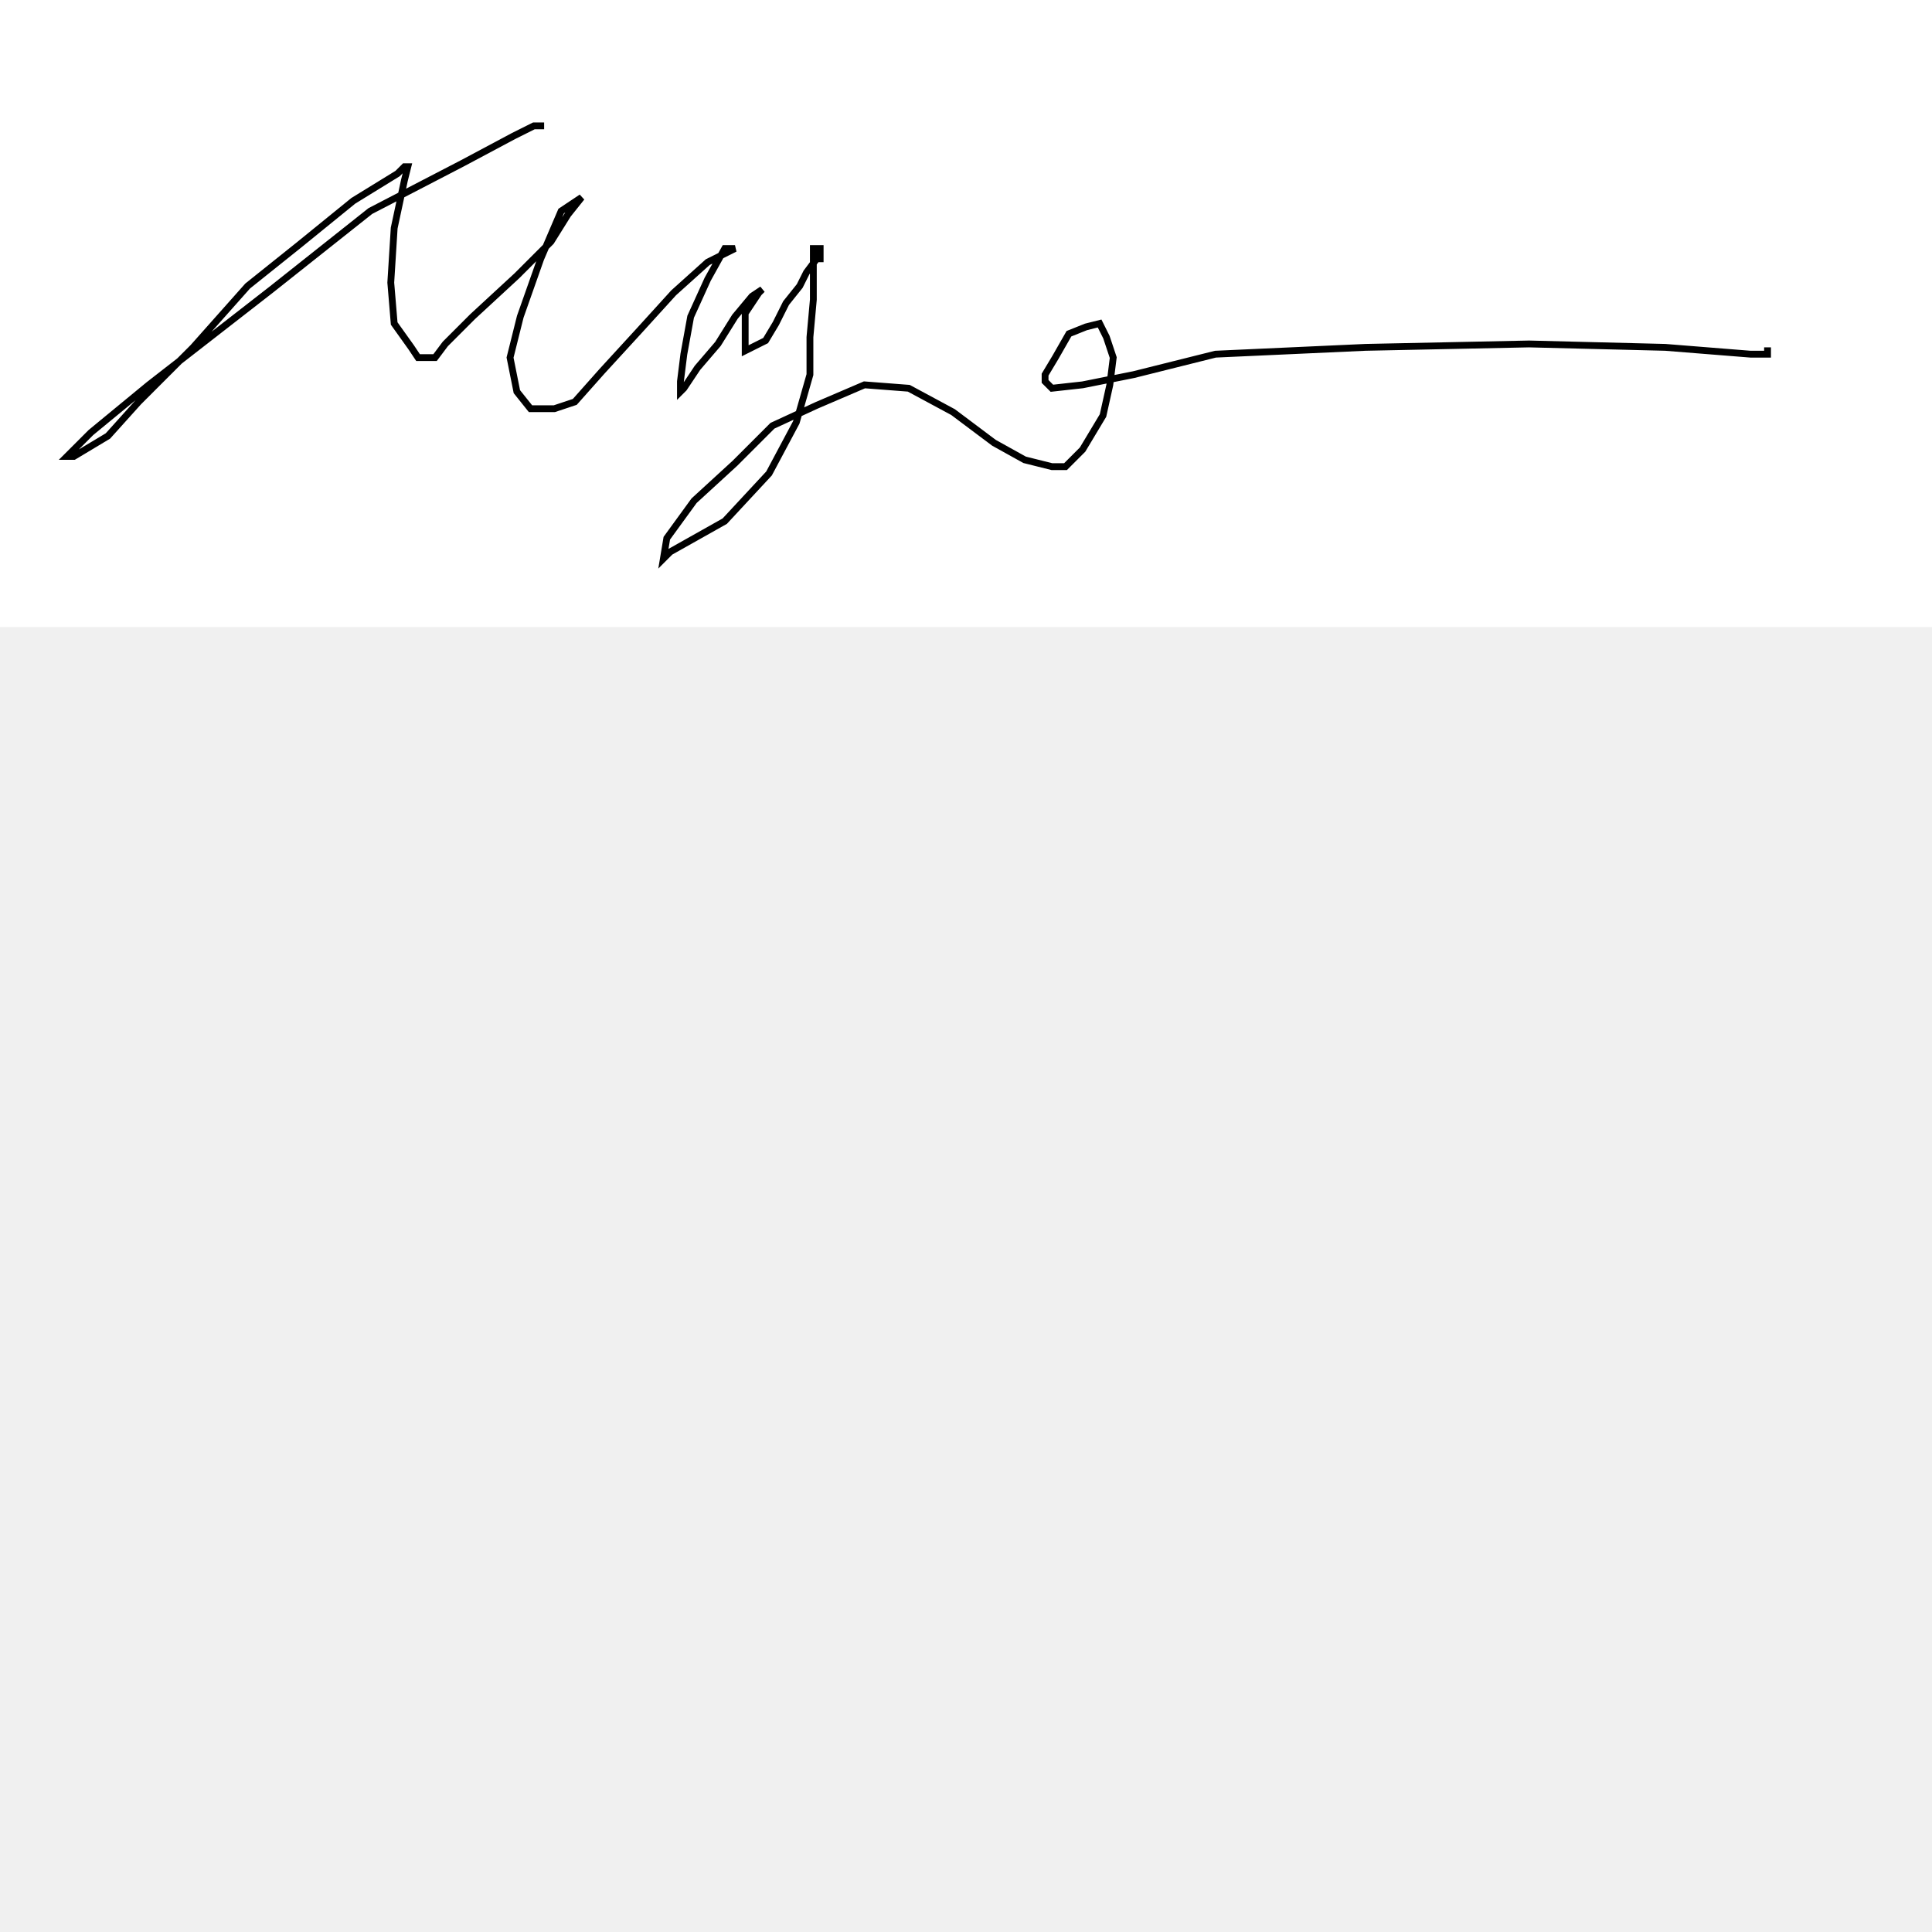
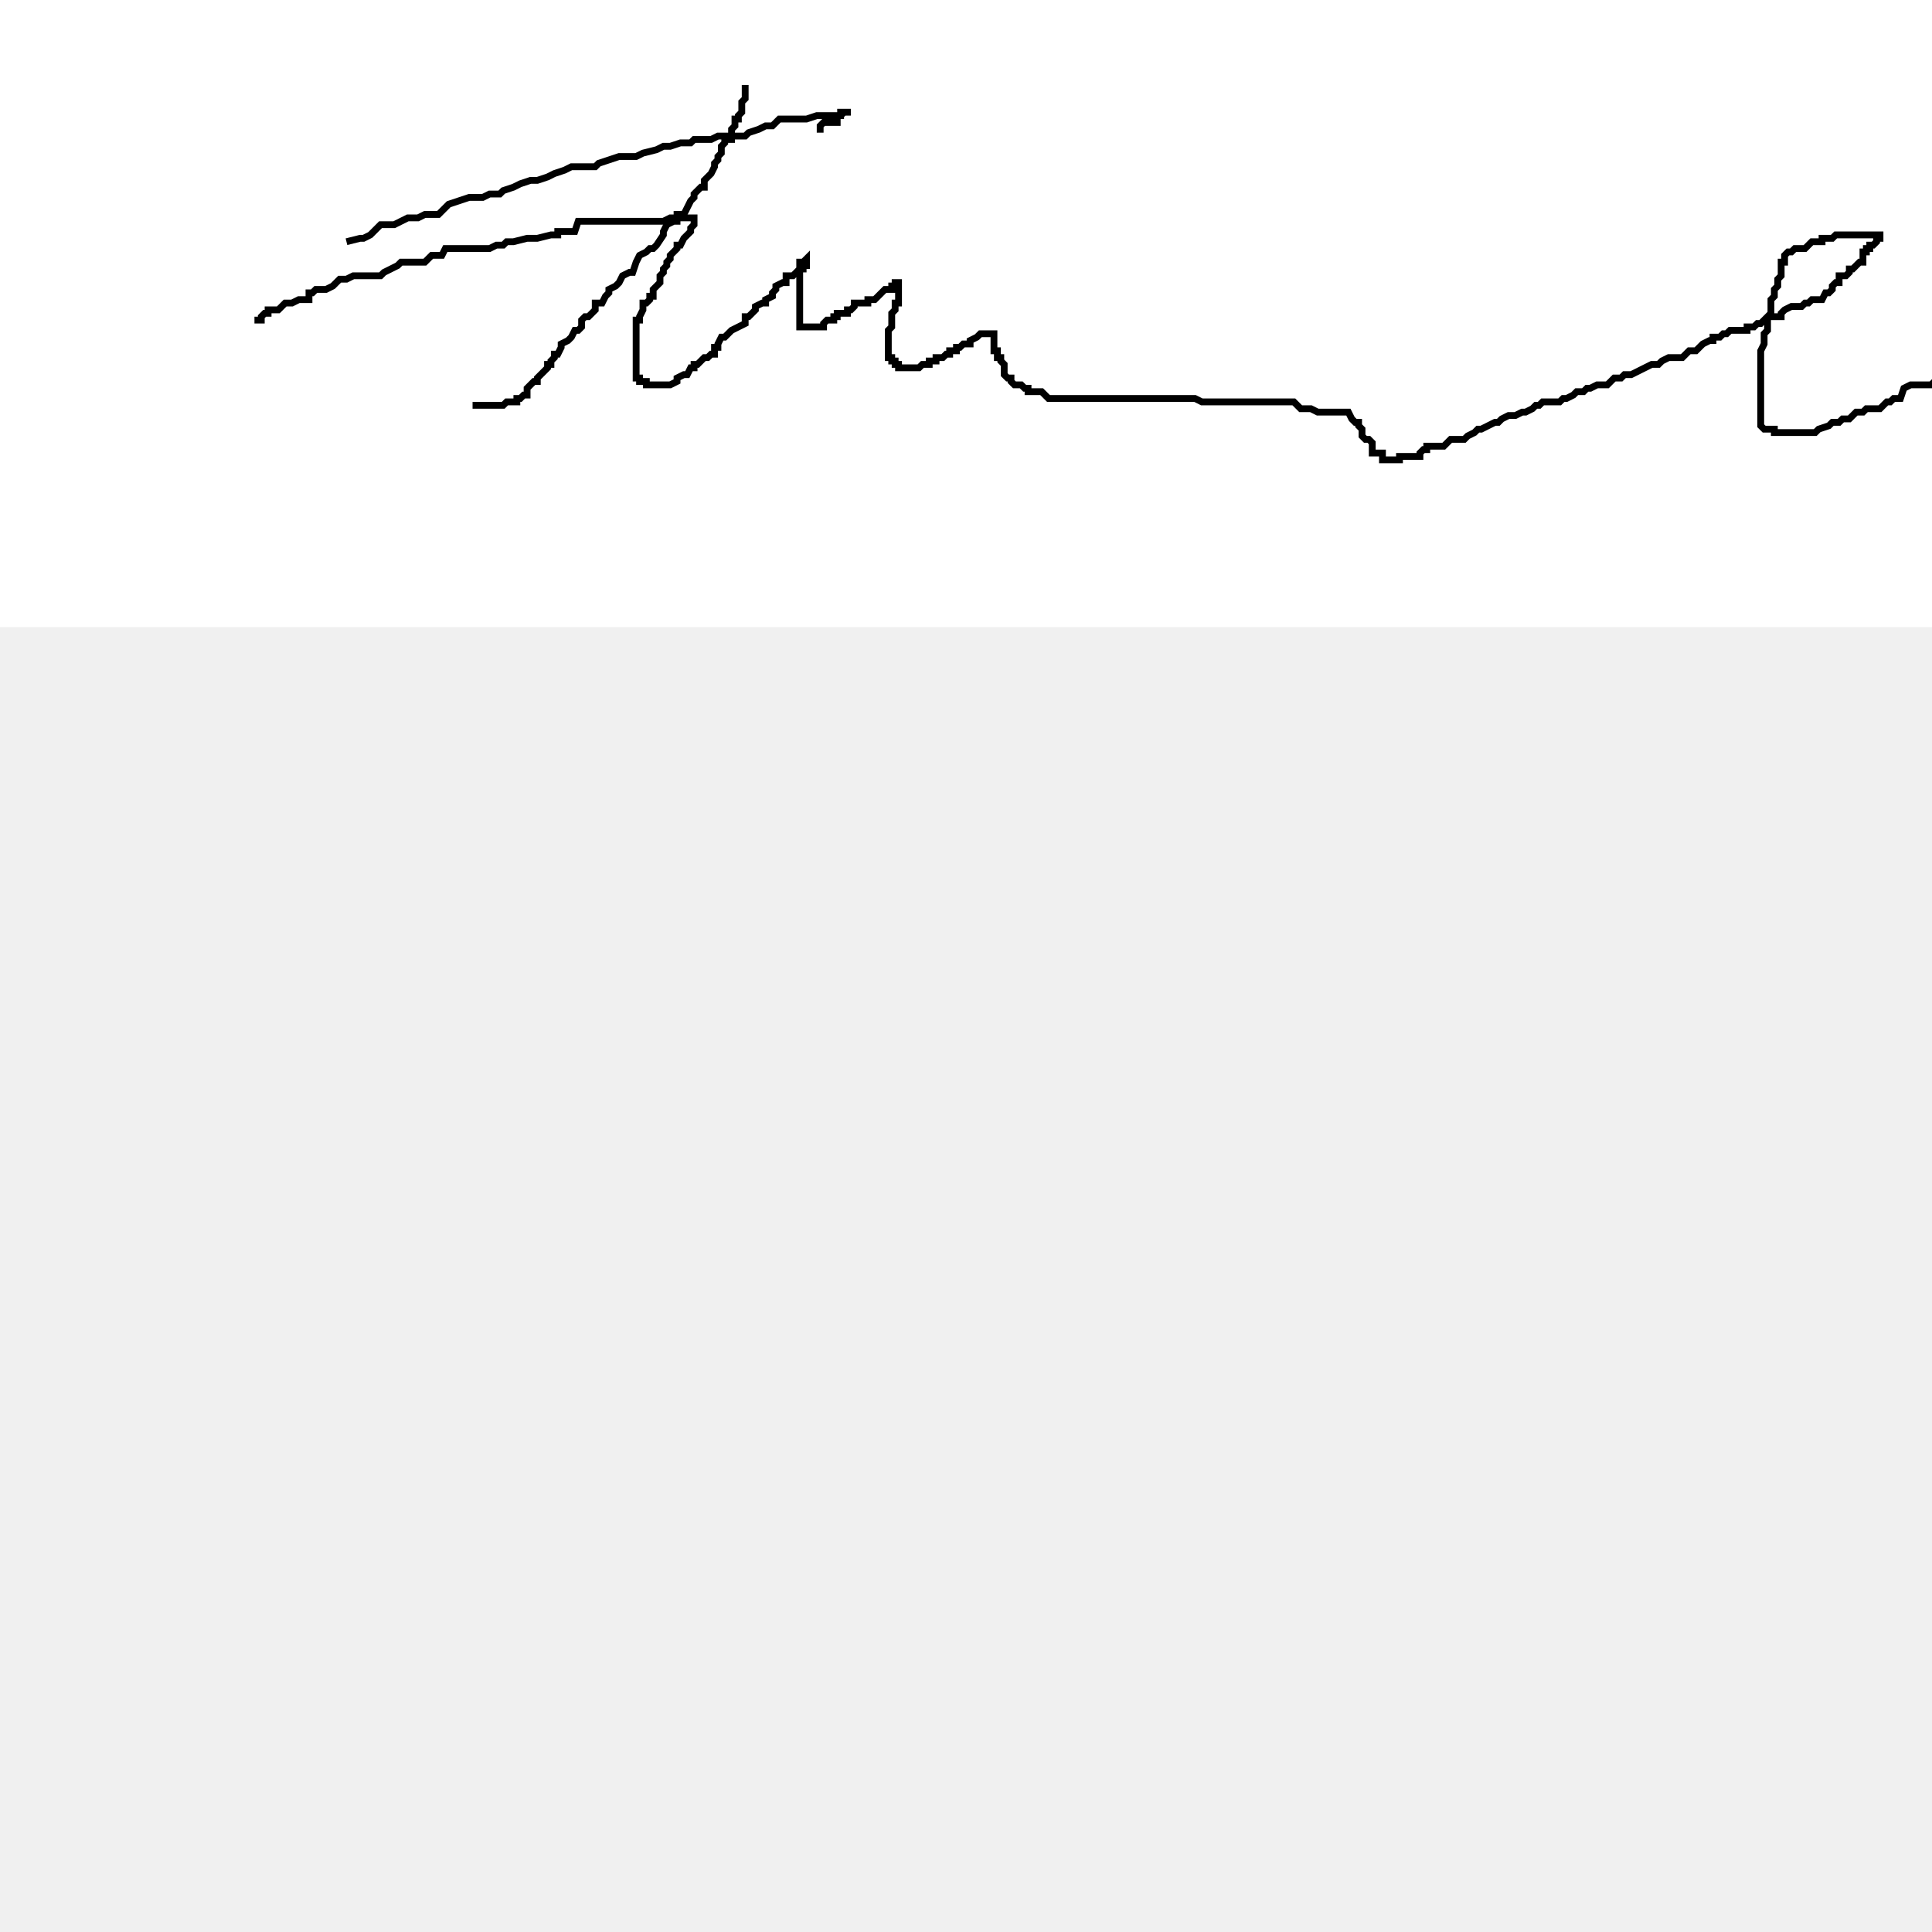
<svg xmlns="http://www.w3.org/2000/svg" width="15cm" height="15cm">
  <g fill="#fff">
    <rect x="0" y="0" width="720" height="184" />
    <g fill="none" stroke="#000" stroke-width="2">
-       <polyline points="158.67,35.93 158.67,36.93 156.67,36.93 150.67,39.93 135.67,47.93 108.67,61.93 79.67,84.93 43.67,112.93 26.67,126.93 19.67,133.93 21.67,133.93 31.67,127.93 40.67,117.93 56.67,101.93 72.67,83.93 87.67,71.93 103.67,58.93 116.67,50.93 118.67,48.93 119.67,48.93 118.67,52.93 115.67,66.93 114.67,82.93 115.67,94.93 120.67,101.93 122.67,104.93 127.67,104.93 130.67,100.93 138.67,92.93 151.67,80.93 161.67,70.93 166.67,62.93 170.67,57.93 170.67,57.93 164.67,61.93 158.67,75.93 152.67,92.93 149.67,104.93 151.67,114.93 155.67,119.93 162.67,119.93 168.67,117.93 176.67,108.93 187.67,96.93 197.67,85.93 207.67,76.93 215.67,72.93 212.67,72.93 207.67,81.93 202.67,92.93 200.67,103.93 199.67,111.93 199.67,113.93 199.67,114.93 200.67,113.93 204.67,107.93 210.67,100.93 215.67,92.93 220.67,86.93 223.67,84.93 222.67,85.93 218.67,91.93 218.67,96.93 218.67,100.93 218.67,102.93 220.67,101.93 224.67,99.93 227.67,94.93 230.67,88.93 234.67,83.93 236.67,79.93 239.67,75.93 241.67,75.93 240.67,75.93 240.67,74.93 240.67,73.93 240.67,72.93 239.67,72.93 238.67,72.93 238.67,73.93 238.67,74.93 238.67,80.93 238.67,87.93 237.67,98.93 237.67,109.93 233.67,123.93 225.67,138.93 212.67,152.93 196.67,161.93 194.67,163.93 195.67,157.93 203.67,146.93 215.67,135.93 226.67,124.93 239.67,118.93 253.67,112.93 266.67,113.93 279.67,120.93 291.67,129.93 300.67,134.93 308.67,136.93 312.67,136.93 317.67,131.93 323.67,121.93 325.67,112.93 326.67,104.93 324.67,98.93 322.67,94.93 318.67,95.93 313.67,97.93 309.67,104.93 306.67,109.93 306.67,111.93 308.67,113.93 317.67,112.93 332.67,109.93 356.67,103.93 400.67,101.93 448.67,100.93 488.67,101.93 513.67,103.93 518.67,103.93 518.67,102.93 517.67,102.93" />
+       <polyline points="218.67,24.93 218.67,25.93 218.67,26.93 218.67,26.93 218.67,27.93 218.67,28.93 217.67,29.93 217.67,30.93 217.67,31.93 217.67,32.93 217.67,32.93 216.67,33.93 216.67,34.93 215.67,34.93 215.67,35.93 215.67,36.93 214.67,37.93 214.67,39.93 214.67,40.93 212.67,40.93 212.67,41.93 211.67,42.93 211.67,43.93 211.67,44.93 210.67,45.93 210.67,46.93 209.67,47.93 209.67,48.93 209.67,48.93 208.67,50.93 207.67,51.93 206.67,52.93 206.67,54.93 205.67,54.93 204.67,55.93 203.67,56.93 203.67,57.93 202.67,58.93 201.67,60.93 200.67,62.93 198.67,62.93 198.67,64.93 197.67,64.93 195.67,65.93 194.67,67.93 194.67,68.93 192.67,71.93 191.67,72.93 190.67,72.93 189.67,73.93 187.67,74.93 186.67,76.93 186.67,76.93 185.67,79.93 184.67,79.93 182.67,80.93 181.67,82.93 180.67,83.93 178.67,84.93 178.67,85.93 177.67,86.93 176.67,88.93 174.67,88.93 174.67,90.93 172.67,92.93 171.67,92.93 170.67,93.93 170.67,94.93 170.67,95.93 169.67,96.93 169.67,96.93 168.67,96.93 167.67,98.93 166.67,99.93 164.67,100.93 164.67,101.93 163.67,103.93 162.67,103.93 162.67,104.93 162.67,104.93 161.67,105.93 161.67,106.93 160.67,106.93 160.67,107.93 158.67,109.93 157.67,110.93 157.67,111.93 156.67,111.93 155.67,112.93 155.67,112.93 154.67,113.93 154.67,114.93 154.67,114.93 154.67,115.93 153.67,115.93 152.67,116.93 151.67,116.93 151.67,117.93 150.67,117.93 149.67,117.93 148.67,117.93 147.67,118.93 146.67,118.93 146.67,118.93 145.67,118.93 143.67,118.93 142.67,118.93 140.67,118.93 138.67,118.93" />
+       <polyline points="101.67,70.93 105.67,69.93 106.67,69.93 106.67,69.93 108.67,68.93 109.67,67.93 111.67,65.93 114.67,65.93 115.67,65.93 117.67,64.93 119.67,63.93 121.67,63.93 122.67,63.93 124.67,62.93 128.67,62.93 130.67,60.93 131.67,59.93 134.67,58.93 137.67,57.93 139.67,57.93 141.67,57.93 143.67,56.93 146.67,56.93 147.67,55.93 150.67,54.93 152.67,53.93 155.67,52.93 157.67,52.93 160.67,51.93 162.67,50.93 165.67,49.93 167.67,48.93 169.67,48.93 171.67,48.93 174.67,48.93 175.67,47.93 178.67,46.93 181.67,45.93 185.67,45.93 186.67,45.93 188.67,44.93 192.67,43.93 194.67,42.93 196.67,42.93 199.67,41.93 202.67,41.93 203.67,40.93 205.67,40.93 208.67,40.93 210.67,39.93 212.67,39.93 213.67,39.93 214.67,39.93 218.67,39.93 219.67,38.93 222.67,37.93 224.67,36.93 226.67,36.93 227.67,35.93 228.67,34.93 231.67,34.93 232.67,34.93 234.67,34.93 234.67,34.93 235.67,34.93 236.67,34.93 239.67,33.93 240.67,33.93 241.67,33.93 242.67,33.93 242.67,33.93 243.67,33.93 244.67,33.93 245.67,33.93 246.67,33.93 246.67,32.93 247.67,32.93 248.67,32.93 249.67,32.93 248.67,32.93 247.67,32.93 246.67,33.93 245.67,33.93 245.67,34.93 245.67,35.93 243.67,35.93 242.67,35.93 241.67,35.93 240.67,36.93 240.67,37.93 239.67,37.93" />
+       <polyline points="74.67,93.93 75.67,93.93 76.67,93.93 76.67,92.93 77.67,91.93 78.67,91.93 78.67,90.93 79.67,90.93 80.67,90.93 81.67,90.93 82.67,89.93 82.67,89.93 83.67,88.93 84.67,88.93 85.67,88.93 87.67,87.93 88.67,87.93 89.67,87.93 90.67,87.93 90.67,86.93 90.67,85.93 91.67,85.93 92.67,84.93 94.67,84.93 95.67,84.93 97.67,83.93 98.67,82.93 99.67,81.93 100.67,81.93 101.67,81.93 103.67,80.93 104.67,80.93 106.67,80.93 107.67,80.93 109.67,80.93 110.67,80.93 111.67,80.93 112.67,79.93 114.67,78.93 116.67,77.93 117.67,76.93 119.67,76.93 120.67,76.93 122.67,76.93 122.67,76.93 124.67,76.93 126.67,74.93 129.67,74.93 130.67,72.93 131.67,72.93 134.67,72.93 136.67,72.93 137.67,72.93 139.67,72.93 141.67,72.93 143.67,72.93 145.67,71.93 147.67,71.93 148.67,70.93 150.67,70.93 154.67,69.93 154.67,69.93 157.67,69.93 161.67,68.93 163.67,68.93 163.67,67.93 166.67,67.93 168.67,67.93 169.67,64.93 171.67,64.93 173.67,64.93 174.67,64.93 177.67,64.93 178.67,64.93 179.67,64.93 181.67,64.93 182.67,64.93 183.67,64.93 184.67,64.93 186.67,64.93 186.67,64.93 187.67,64.93 188.67,64.93 189.67,64.93 190.67,64.93 191.67,64.93 192.67,64.93 193.67,64.93 194.67,64.93 194.67,64.93 196.67,63.93 197.67,63.93 198.67,63.93 199.67,63.93 200.67,63.93 201.67,63.93 202.67,63.93 202.67,63.93 203.67,63.93 203.67,64.93 203.67,64.93 203.67,65.93 202.67,66.93 202.67,66.93 202.67,67.93 201.67,68.93 200.67,69.93 199.67,71.93 198.67,71.93 198.67,72.93 198.67,72.93 197.67,73.93 196.67,74.93 196.67,75.93 195.67,76.93 195.67,77.93 194.67,78.93 194.67,79.93 193.67,80.93 193.67,81.93 193.67,82.93 192.67,83.93 191.67,84.93 191.67,86.93 190.67,86.93 190.67,87.93 189.67,88.93 188.67,88.93 188.67,89.93 188.67,90.93 187.67,92.93 187.67,93.93 186.67,93.93 186.67,94.93 186.67,96.93 186.67,96.93 186.67,98.93 186.67,98.93 186.67,99.93 186.67,100.93 186.67,101.93 186.67,102.93 186.67,103.93 186.67,104.93 186.67,104.93 186.67,105.93 186.67,106.93 186.67,107.93 186.67,108.93 186.67,109.93 186.67,110.93 187.67,110.93 187.67,111.93 188.67,111.93 189.67,111.93 189.67,112.93 190.67,112.93 191.67,112.93 192.67,112.93 193.67,112.93 194.67,112.93 194.67,112.93 195.67,112.93 196.67,112.93 198.67,111.93 198.67,110.93 200.67,109.93 201.67,109.93 202.67,107.93 203.67,107.93 203.67,106.93 204.67,106.93 205.67,105.93 206.67,104.93 207.67,104.93 208.67,103.93 209.67,103.93 209.67,101.93 210.67,101.93 210.67,100.93 210.67,100.93 211.67,98.93 212.67,98.93 213.67,97.93 214.67,96.93 214.67,96.93 216.67,95.93 218.67,94.93 218.67,93.93 218.67,92.93 219.67,92.93 220.67,91.93 221.67,90.93 221.67,89.93 223.67,88.93 224.67,88.93 224.67,87.93 226.67,86.93 226.67,85.93 227.67,84.93 227.67,83.93 229.67,82.93 230.67,82.93 230.67,81.93 230.67,80.93 231.67,80.93 232.67,80.93 233.67,79.93 234.67,78.93 234.67,78.93 234.67,77.93 234.67,76.93 235.67,76.93 236.67,75.93 236.67,76.93 236.67,77.93 235.67,77.93 235.67,78.93 234.67,78.93 234.67,79.93 234.67,80.93 234.67,80.93 234.67,81.93 234.67,82.93 234.67,83.93 234.67,84.93 234.67,85.93 234.67,86.93 234.67,87.93 234.67,88.93 234.67,88.93 234.67,89.93 234.67,90.93 234.67,91.93 234.67,92.93 234.67,93.93 234.67,94.93 234.67,95.93 235.67,95.93 236.67,95.93 237.67,95.93 238.67,95.93 239.67,95.93 240.67,95.93 241.67,95.93 241.67,94.93 242.67,93.93 242.67,93.93 243.67,93.93 244.67,93.93 244.67,92.93 245.67,92.93 245.67,91.93 246.67,91.93 247.67,91.93 248.67,91.93 248.67,90.93 249.67,90.93 250.67,89.93 250.67,88.93 251.67,88.93 252.67,88.93 253.67,88.93 254.67,88.93 254.67,87.93 255.67,87.93 256.67,87.93 257.67,86.93 258.67,85.93 258.67,85.93 259.67,84.93 260.67,84.93 261.67,84.93 261.67,83.93 262.67,83.93 262.67,82.93 263.67,82.93 263.67,83.93 263.67,84.93 263.67,85.93 263.67,86.93 263.67,87.93 263.67,88.93 262.67,88.93 262.67,89.93 262.67,90.93 261.67,91.93 261.67,92.93 261.67,93.93 261.67,94.93 261.67,95.93 260.67,96.93 260.67,96.93 260.67,97.93 260.67,98.93 260.67,99.93 260.67,100.93 260.67,101.93 260.67,102.93 260.67,103.93 260.67,104.93 260.67,104.93 261.67,104.93 261.67,105.93 262.67,105.93 262.67,106.93 263.67,106.93 263.67,107.93 264.67,107.93 265.67,107.93 266.67,107.93 266.67,107.93 267.67,107.93 268.67,107.93 269.67,107.93 270.67,106.93 271.67,106.93 272.67,106.93 272.67,105.93 273.67,105.93 274.67,105.93 274.67,104.93 274.67,104.93 275.67,104.93 276.67,104.93 277.67,103.93 278.67,103.93 278.67,102.93 279.67,102.93 280.67,102.93 280.67,101.93 281.67,101.93 282.67,100.93 282.67,100.93 283.67,100.93 284.67,100.93 284.67,99.93 286.67,98.93 287.67,97.93 289.67,97.93 290.67,97.93 290.67,97.93 291.67,97.93 291.67,98.93 291.67,99.93 291.67,100.93 291.67,101.93 291.67,102.93 292.67,102.93 292.67,103.93 292.67,104.93 292.67,104.93 293.67,104.93 293.67,105.93 294.67,106.93 294.67,107.93 294.67,108.93 294.67,109.93 295.67,110.93 296.67,110.93 296.67,111.93 297.67,112.93 298.67,112.93 298.67,112.93 298.67,112.93 299.67,112.93 300.67,113.93 301.67,113.93 301.67,114.93 302.67,114.93 303.67,114.93 304.67,114.93 305.67,114.93 306.67,115.93 306.67,115.93 307.67,116.93 308.67,116.93 309.67,116.93 311.67,116.93 312.67,116.93 313.67,116.93 314.67,116.93 315.67,116.93 316.67,116.93 317.67,116.93 319.67,116.93 320.67,116.93 322.67,116.93 322.67,116.93 324.67,116.93 325.67,116.93 326.67,116.93 328.67,116.93 330.67,116.93 330.67,116.93 332.67,116.93 333.67,116.93 335.67,116.93 337.67,116.93 338.67,116.93 338.67,116.93 339.67,116.93 341.67,116.93 343.67,116.93 345.67,116.93 347.67,116.93 348.67,116.93 350.67,116.93 352.67,117.93 353.67,117.93 355.67,117.93 357.67,117.93 359.67,117.93 361.67,117.93 363.67,117.93 364.67,117.93 366.67,117.93 369.67,117.93 370.67,117.93 372.67,117.93 376.67,117.93 377.67,117.93 378.67,117.93 379.67,117.93 381.67,119.93 384.67,119.93 386.67,120.93 386.67,120.93 387.67,120.93 388.67,120.93 390.67,120.93 391.67,120.93 392.67,120.93 393.67,120.93 394.67,120.93 394.67,120.93 395.67,120.93 396.67,122.93 397.67,123.93 398.67,123.93 398.67,124.93 399.67,125.93 399.67,126.93 399.67,127.93 400.67,128.93 401.67,128.93 402.67,129.93 402.67,130.93 402.67,131.93 402.67,131.93 402.67,132.93 403.67,132.93 404.67,132.93 405.67,132.93 405.67,133.93 405.67,134.93 406.67,134.93 407.67,134.93 408.67,134.93 409.67,134.93 410.67,134.93 410.67,133.93 410.67,133.93 411.67,133.93 412.67,133.93 413.67,133.93 414.67,133.93 415.67,133.93 416.67,133.93 416.67,132.93 417.67,131.93 418.67,131.93 418.67,130.93 419.67,130.93 420.67,130.93 422.67,130.93 423.67,130.93 424.67,129.93 425.67,128.93 426.67,128.93 426.67,128.93 427.67,128.93 429.67,128.93 430.67,127.93 432.67,126.93 433.67,125.93 434.67,125.93 436.67,124.93 438.67,123.93 439.67,123.93 440.67,122.93 442.67,121.93 443.67,121.93 444.67,121.93 446.67,120.93 447.67,120.93 449.67,119.93 450.67,118.93 451.67,118.93 452.67,117.93 454.67,117.93 455.67,117.93 457.67,117.93 458.67,116.93 459.67,116.93 461.67,115.93 462.67,114.93 463.67,114.93 464.67,114.93 465.67,113.93 466.67,113.93 468.67,112.93 469.67,112.93 471.67,112.93 472.67,111.93 473.67,110.93 474.67,110.93 475.67,110.93 476.67,109.93 477.67,109.93 478.67,109.93 480.67,108.93 482.67,107.93 484.67,106.93 486.67,106.93 487.67,105.93 489.67,104.93 490.67,104.93 490.67,104.93 492.67,104.93 493.67,104.93 494.67,103.93 495.67,102.93 497.67,102.93 498.67,101.93 498.67,101.93 499.67,100.93 501.67,99.93 502.67,99.93 502.67,98.93 504.67,98.93 505.67,97.93 506.67,97.93 506.67,97.93 507.67,96.93 508.67,96.93 509.67,96.93 510.67,96.93 512.67,96.93 512.67,95.93 513.67,95.93 514.67,95.93 514.67,95.93 515.67,94.93 516.67,94.93 517.67,93.93 518.67,92.93 519.67,92.93 520.67,92.93 521.67,92.93 522.67,92.93 522.67,91.93 523.67,90.93 525.67,89.93 526.67,89.93 527.67,89.93 528.67,89.93 529.67,88.93 530.67,88.93 530.67,88.93 530.67,88.93 531.67,87.93 532.67,87.93 533.67,87.93 534.67,87.93 535.67,85.93 536.67,85.93 537.67,84.93 537.67,83.93 538.67,82.93 538.67,82.93 539.67,82.93 539.67,81.93 539.67,80.93 540.67,80.93 541.67,80.93 541.67,80.93 542.67,79.93 542.67,78.93 543.67,78.93 544.67,77.93 545.67,76.93 546.67,76.93 546.67,75.93 546.67,74.93 546.67,74.93 546.67,73.93 547.67,73.93 547.67,72.93 547.67,72.93 548.67,72.93 548.67,71.93 549.67,71.93 550.67,70.93 550.67,69.93 551.67,69.93 551.67,68.93 550.67,68.93 549.67,68.93 548.67,68.93 547.67,68.93 546.67,68.93 545.67,68.93 544.67,68.93 543.67,68.93 542.67,68.93 541.67,68.93 540.67,68.93 538.67,68.93 538.67,68.93 537.67,69.93 536.67,69.93 534.67,69.93 534.67,70.93 532.67,70.93 531.67,70.93 530.67,71.93 530.67,71.93 529.67,72.93 528.67,72.93 527.67,72.93 526.67,72.93 526.67,72.93 525.67,73.93 524.67,73.93 523.67,74.93 523.67,75.93 523.67,76.93 522.67,76.93 522.67,77.93 522.67,78.93 522.67,80.93 521.67,81.93 521.67,83.93 520.67,84.93 520.67,85.93 520.67,86.93 519.67,87.93 519.67,88.93 519.67,89.93 519.67,91.93 518.67,92.93 518.67,94.93 518.67,95.93 518.67,96.93 518.67,96.93 517.67,97.93 517.67,98.93 517.67,100.93 516.67,102.93 516.67,103.93 516.67,104.93 516.67,104.93 516.67,105.93 516.67,107.93 516.67,108.93 516.67,110.93 516.67,111.93 516.67,112.93 516.67,113.93 516.67,115.93 516.67,116.93 516.67,117.93 516.67,119.93 516.67,120.93 516.67,120.93 516.67,121.93 516.67,122.93 516.67,123.93 516.67,124.93 517.67,125.93 518.67,125.93 519.67,125.93 520.67,125.93 520.67,126.93 521.67,126.93 522.67,126.93 522.67,126.93 524.67,126.93 525.67,126.93 526.67,126.93 528.67,126.93 529.67,126.93 530.67,126.93 530.67,126.93 531.67,126.93 532.67,126.93 533.67,125.93 536.67,124.93 537.67,123.93 538.67,123.93 539.67,123.93 540.67,122.93 542.67,122.93 543.67,121.93 544.67,120.93 546.67,120.93 547.67,119.93 548.67,119.93 551.67,119.93 553.67,117.93 554.67,117.93 555.67,116.93 557.67,116.93 558.67,113.93 560.67,112.93 562.67,112.93 564.67,112.93 566.67,112.93 568.67,110.93 570.67,109.93 571.67,108.93 574.67,108.93 576.67,106.93 578.67,105.93 579.67,105.93 581.67,104.93 583.67,103.93 586.67,102.93 586.67,101.93 588.67,101.93 590.67,100.93 592.67,99.93 593.67,99.93 595.67,98.93 597.67,97.93 598.67,97.93 600.67,96.93 602.67,96.93 603.67,96.93 604.67,94.93 607.67,94.93 608.67,94.93 610.67,93.93 611.67,91.93 612.67,91.93 613.67,91.93 616.67,90.93 618.67,89.93 619.67,89.93 620.67,88.93 622.67,88.93 624.67,87.93 625.67,87.93 626.67,87.93 627.67,86.93 628.67,86.93 631.67,86.93 633.67,85.93 634.67,85.93 634.67,85.93 635.67,84.93 637.67,83.93 639.67,82.93 640.67,82.93 641.67,82.93 642.67,81.93 644.67,81.93 645.67,81.93 645.67,80.93 646.67,80.93 647.67,80.93 649.67,80.93 650.67,80.93 650.67,80.93 651.67,80.93 652.67,80.93" />
    </g>
  </g>
</svg>
